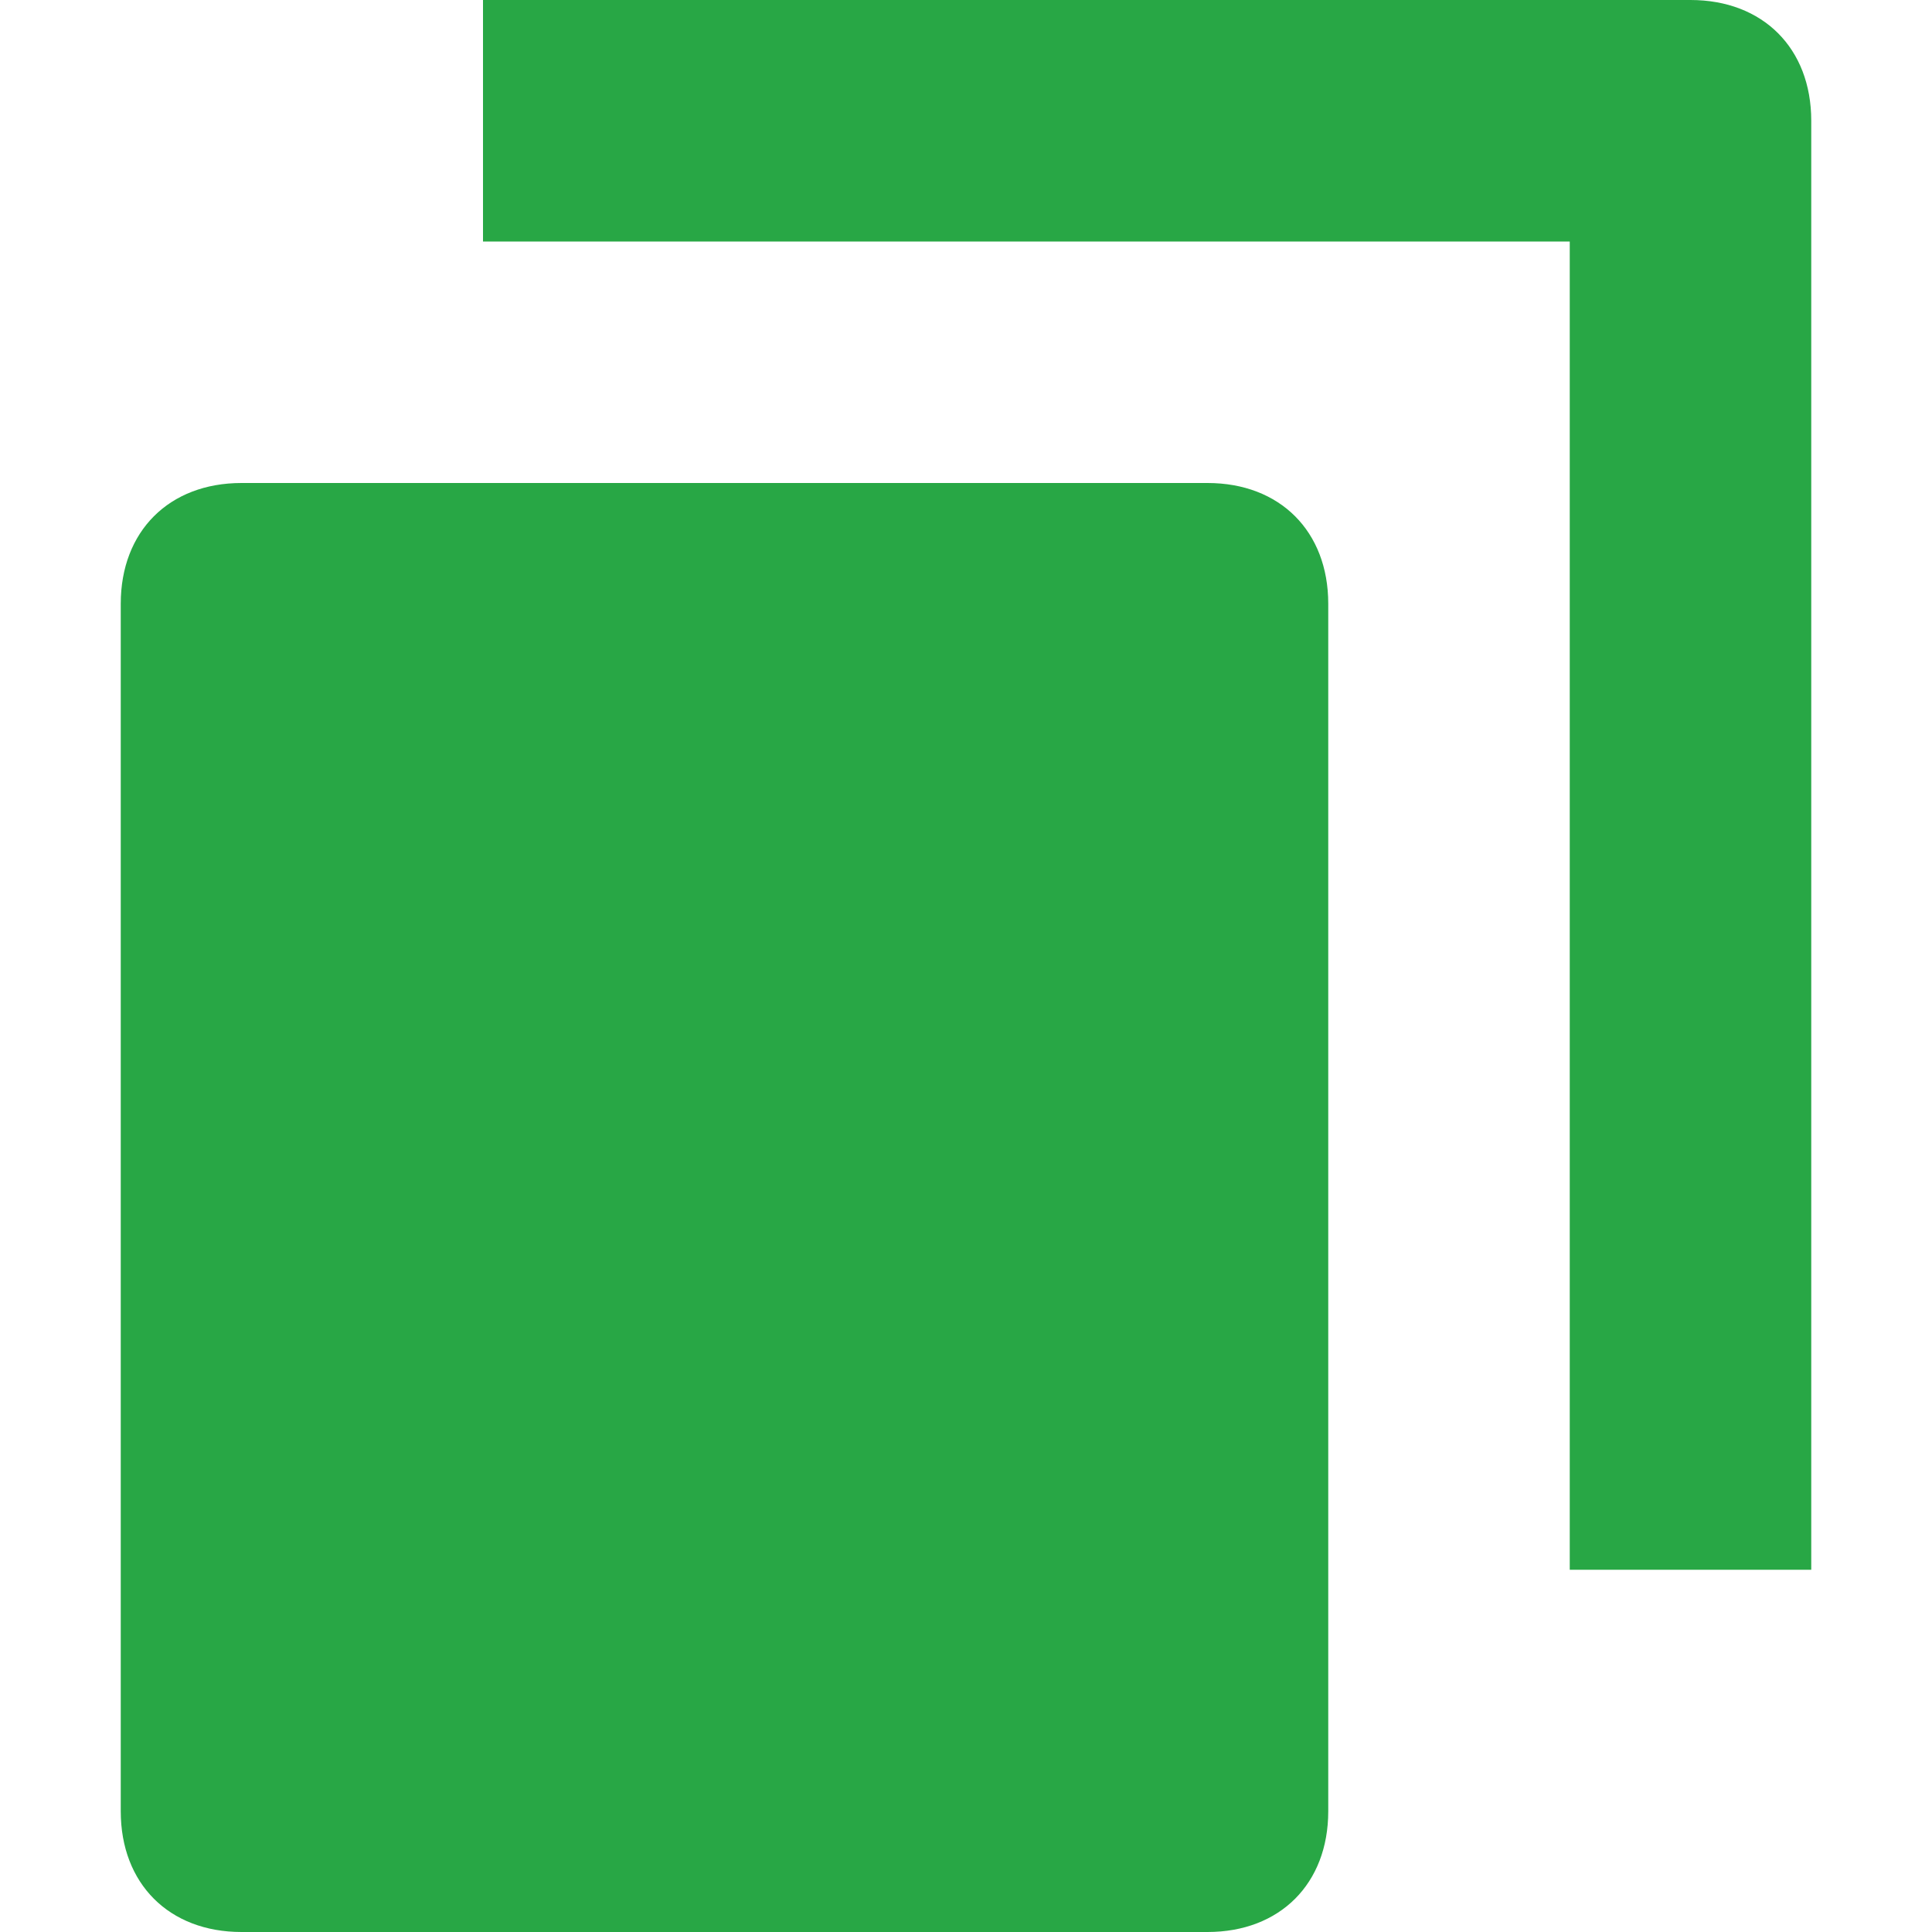
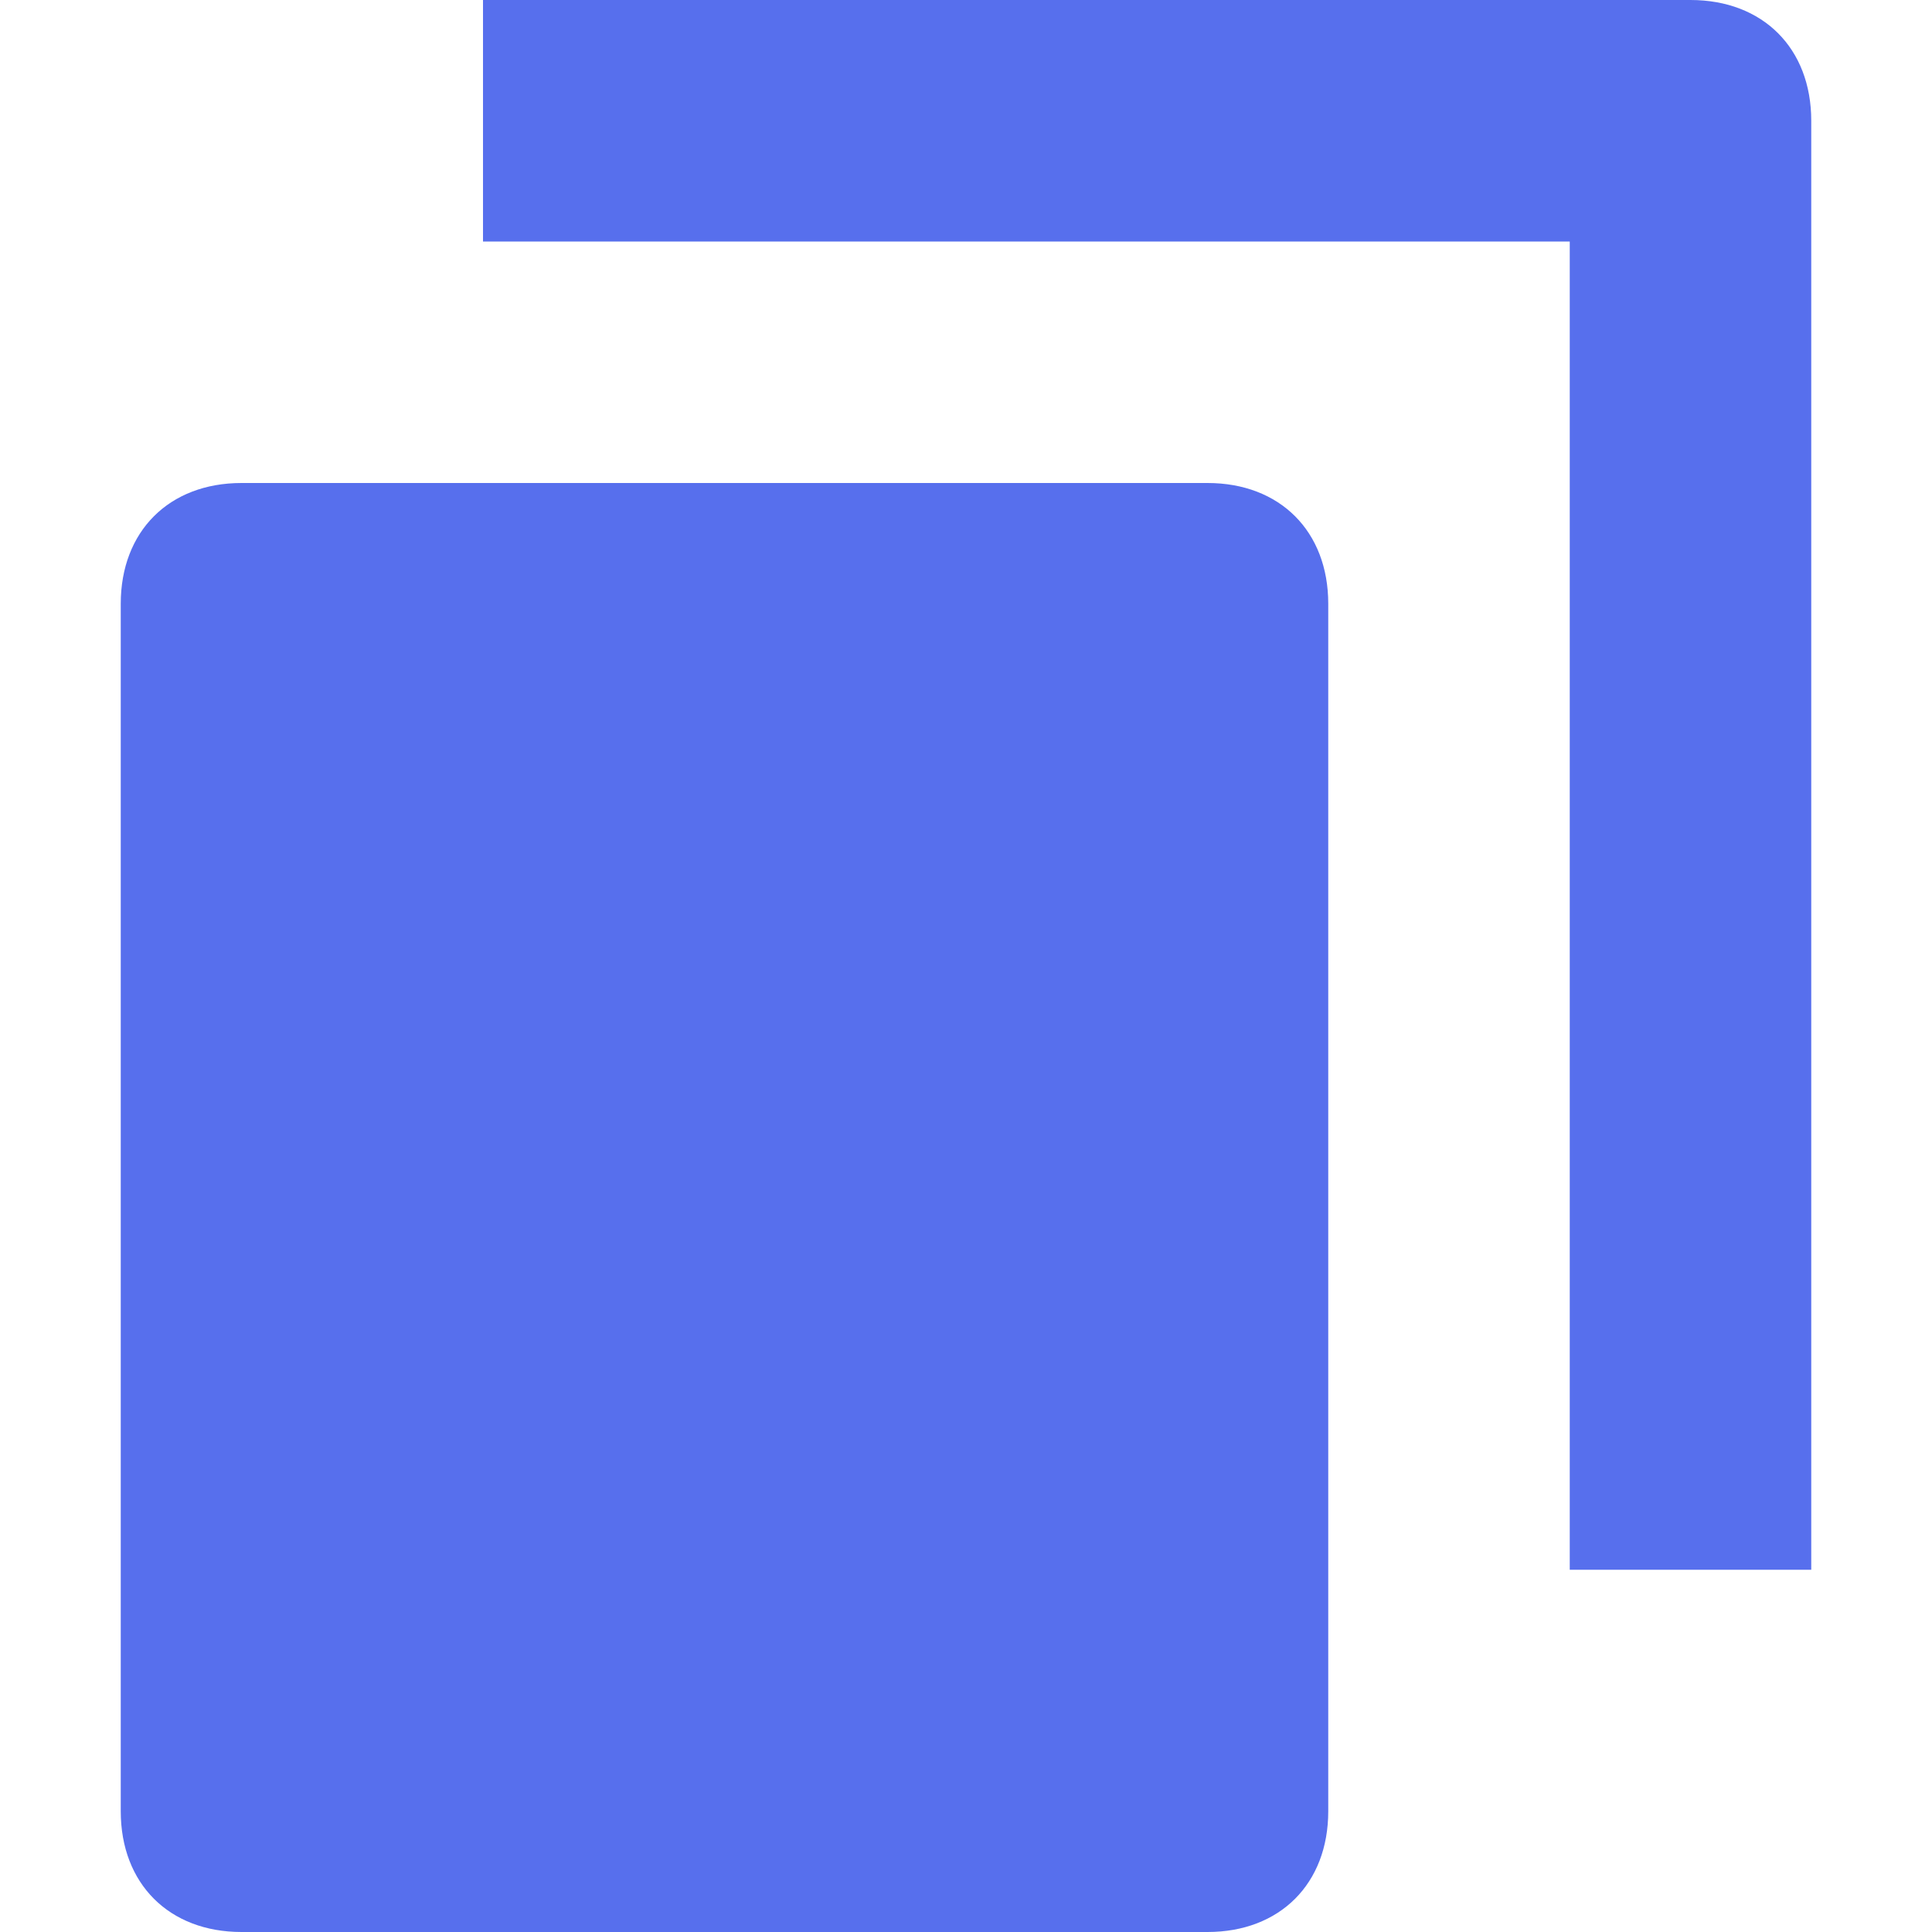
<svg xmlns="http://www.w3.org/2000/svg" height="16" width="16" viewBox="0 0 16 16">
-   <g fill="#28A745" class="nc-icon-wrapper">
-     <path fill="#28A745" d="M10,4H2C1.4,4,1,4.4,1,5v10c0,0.6,0.4,1,1,1h8c0.6,0,1-0.4,1-1V5C11,4.4,10.6,4,10,4z" />
+   <g fill="#576fed" class="nc-icon-wrapper">
+     <path fill="#576fed" d="M10,4H2C1.4,4,1,4.4,1,5v10c0,0.6,0.4,1,1,1h8c0.6,0,1-0.4,1-1V5C11,4.4,10.6,4,10,4z" />
    <path data-color="color-2" d="M14,0H4v2h9v11h2V1C15,0.4,14.6,0,14,0z" />
  </g>
</svg>
